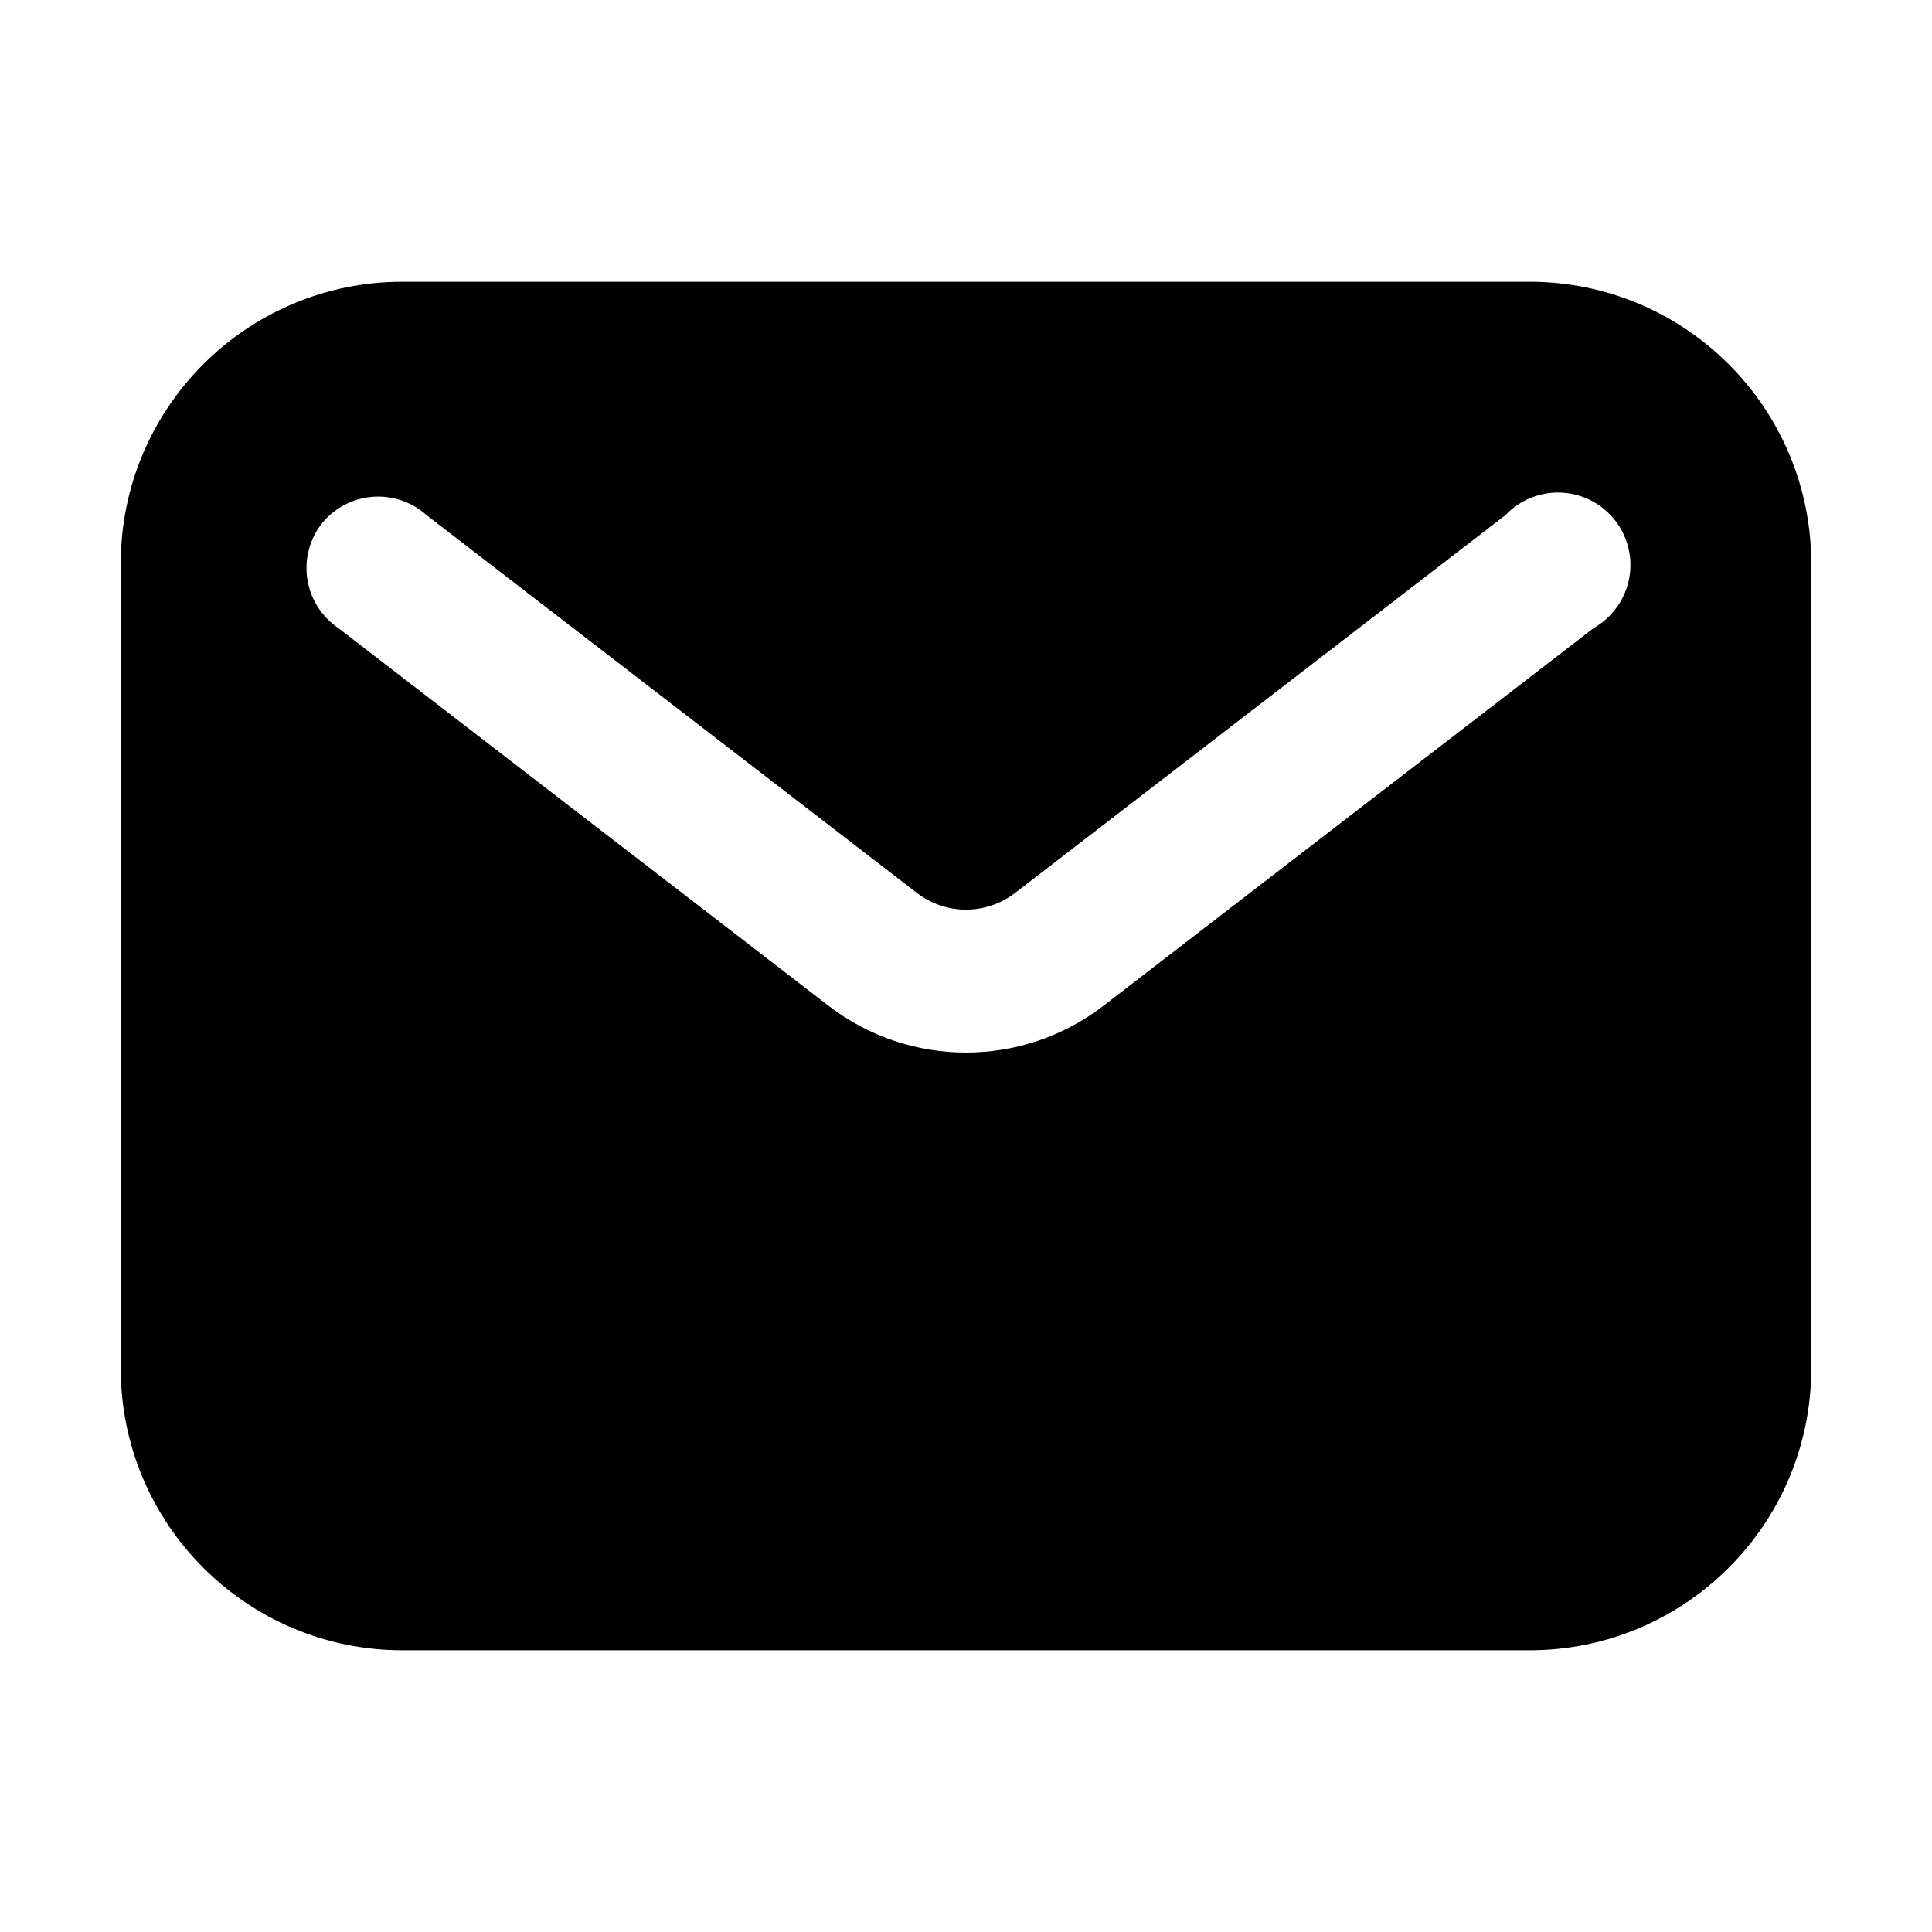
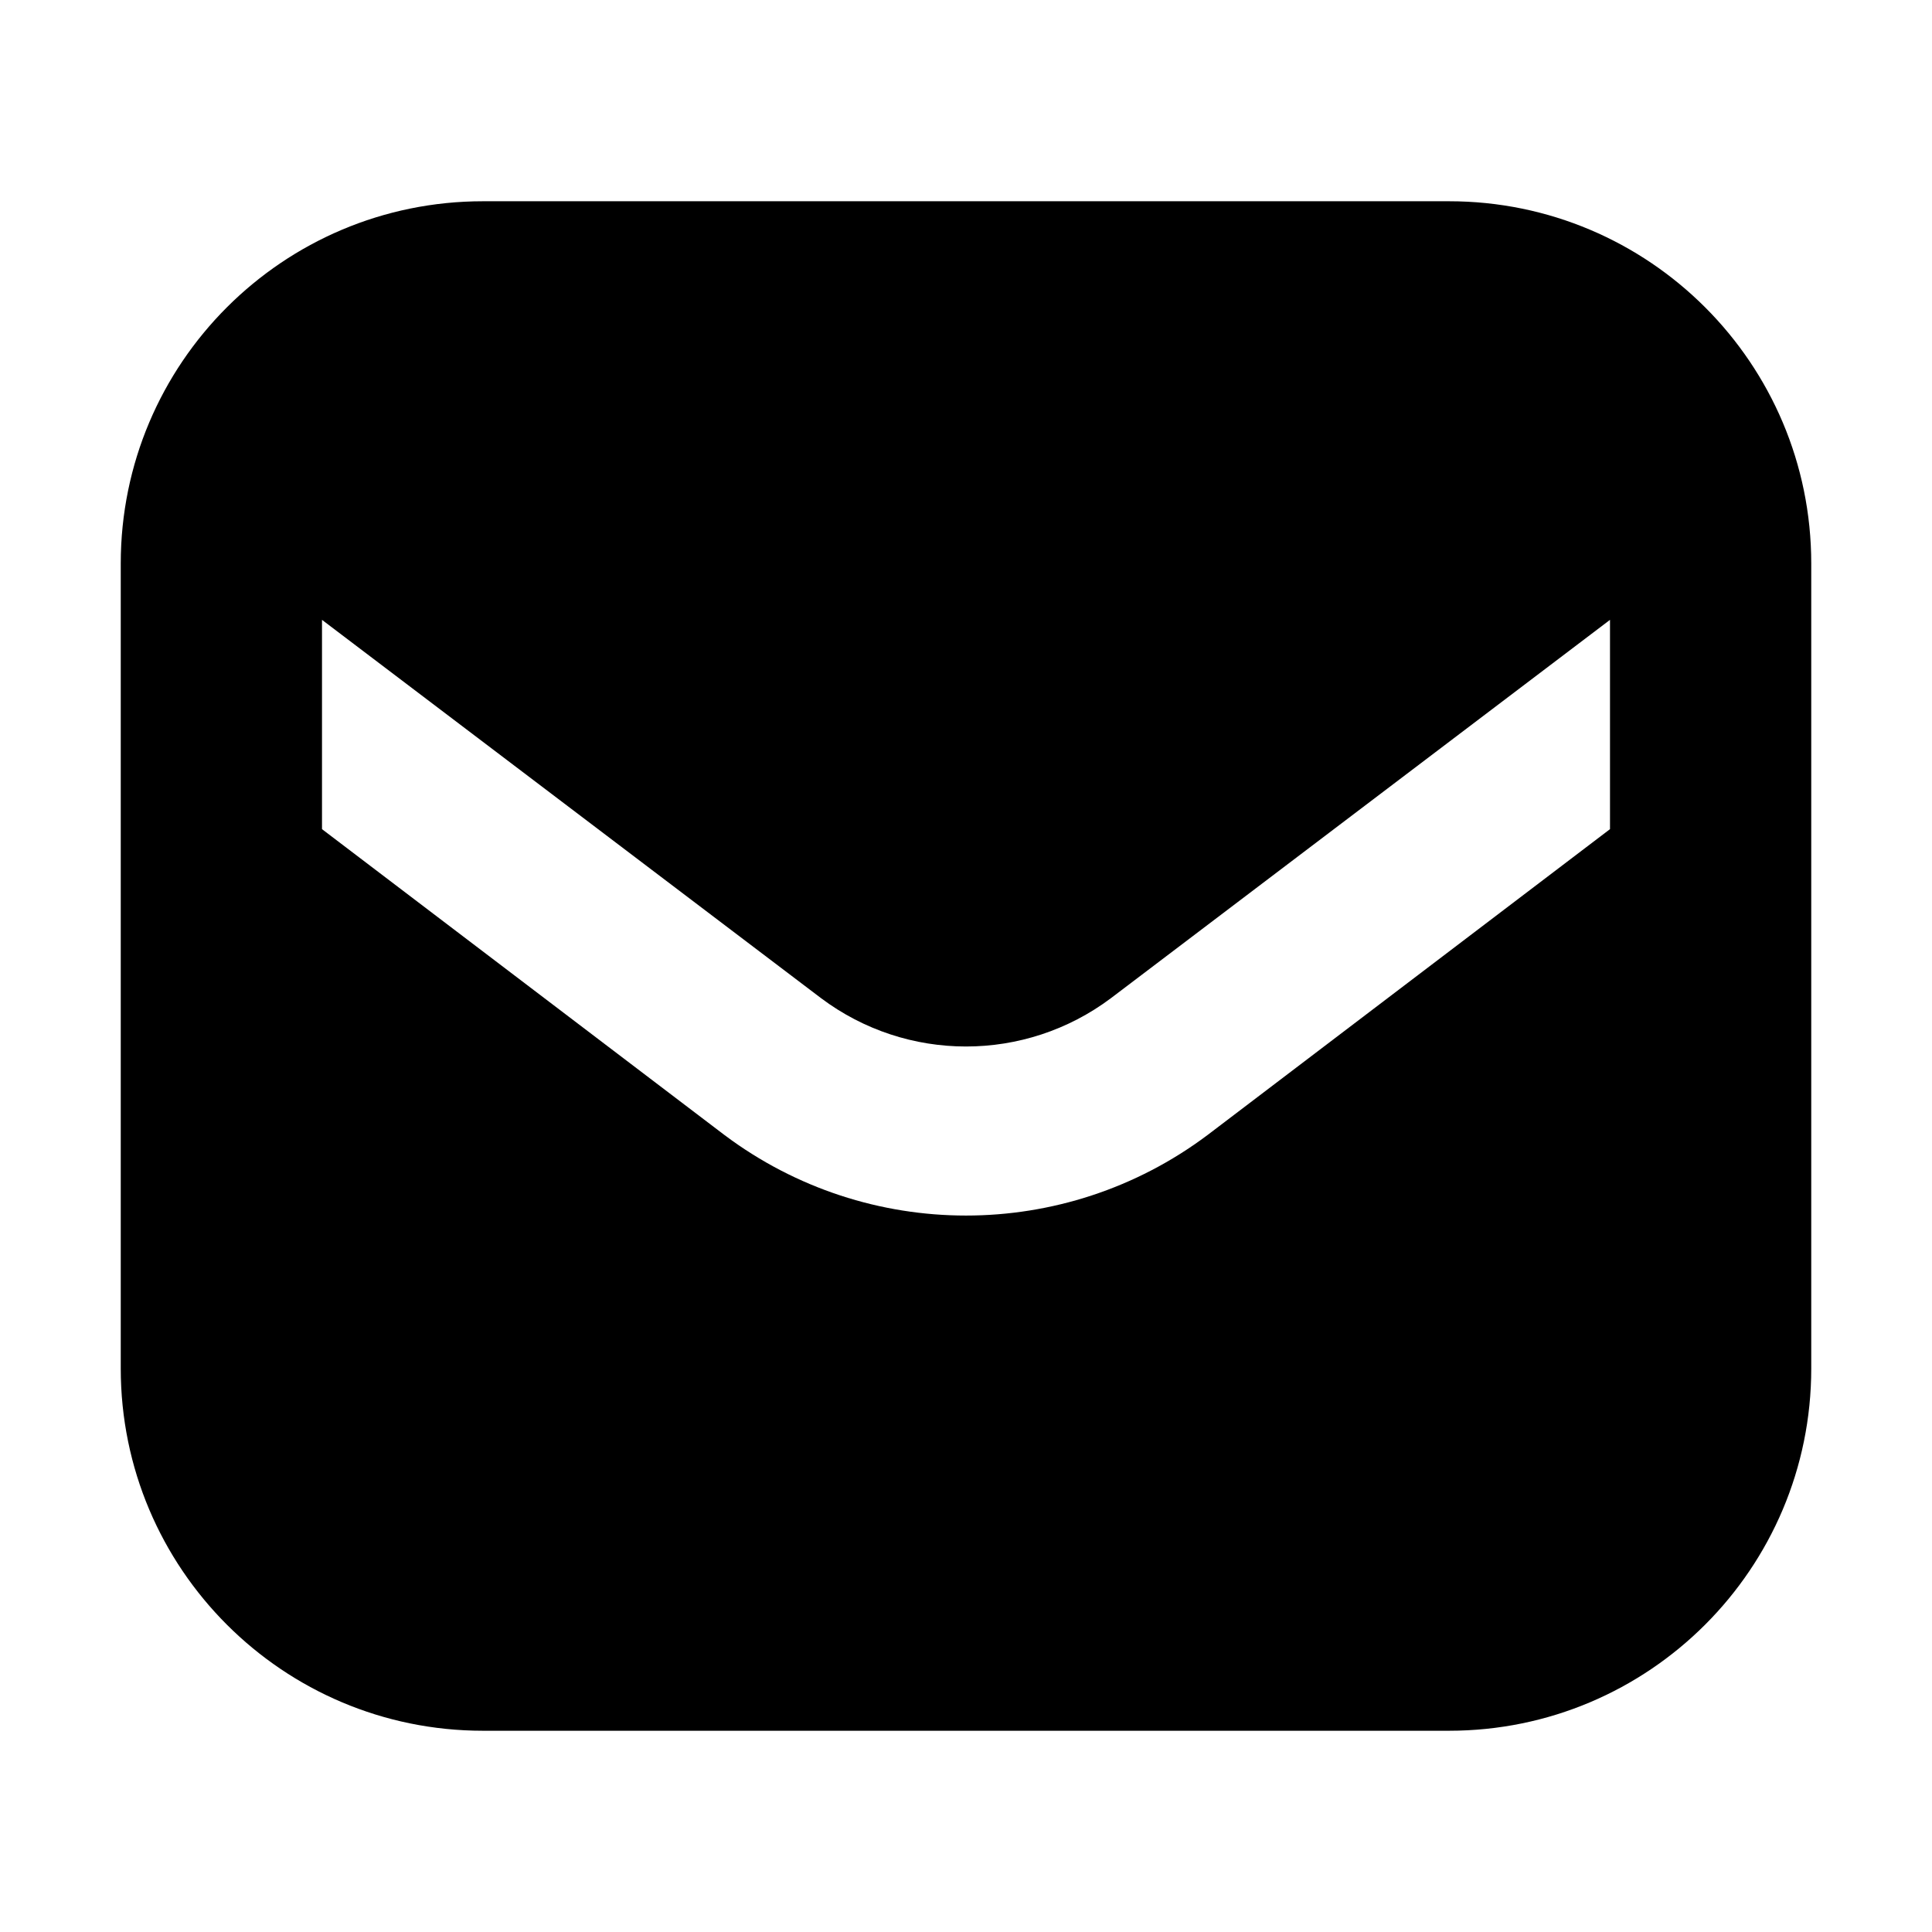
- <svg xmlns="http://www.w3.org/2000/svg" viewBox="0 0 24 24" fill="#000">
-   <path d="M5 3.5h14A3.5 3.5 0 0 1 22.5 7v10a3.5 3.5 0 0 1-3.5 3.5H5A3.5 3.5 0 0 1 1.5 17V7A3.5 3.5 0 0 1 5 3.5Zm-1 3a.9.9 0 0 0 .2 1.3l6.1 4.7a2.8 2.8 0 0 0 3.4 0l6.1-4.7a.9.9 0 1 0-1.1-1.4l-6.1 4.7a1 1 0 0 1-1.2 0L5.3 6.4a.9.9 0 0 0-1.3.1Z" fill-rule="evenodd" />
+ <svg xmlns="http://www.w3.org/2000/svg" viewBox="0 0 24 24">
+   <path fill="#000" fill-rule="evenodd" d="M6 2.5h12A4.5 4.5 0 0 1 22.5 7v10a4.5 4.5 0 0 1-4.5 4.5H6A4.5 4.5 0 0 1 1.5 17V7A4.5 4.5 0 0 1 6 2.5Zm-2 5.2 6.2 4.7a3 3 0 0 0 3.6 0L20 7.7v2.6l-5 3.8a5 5 0 0 1-6 0l-5-3.8V7.7Z" />
</svg>
